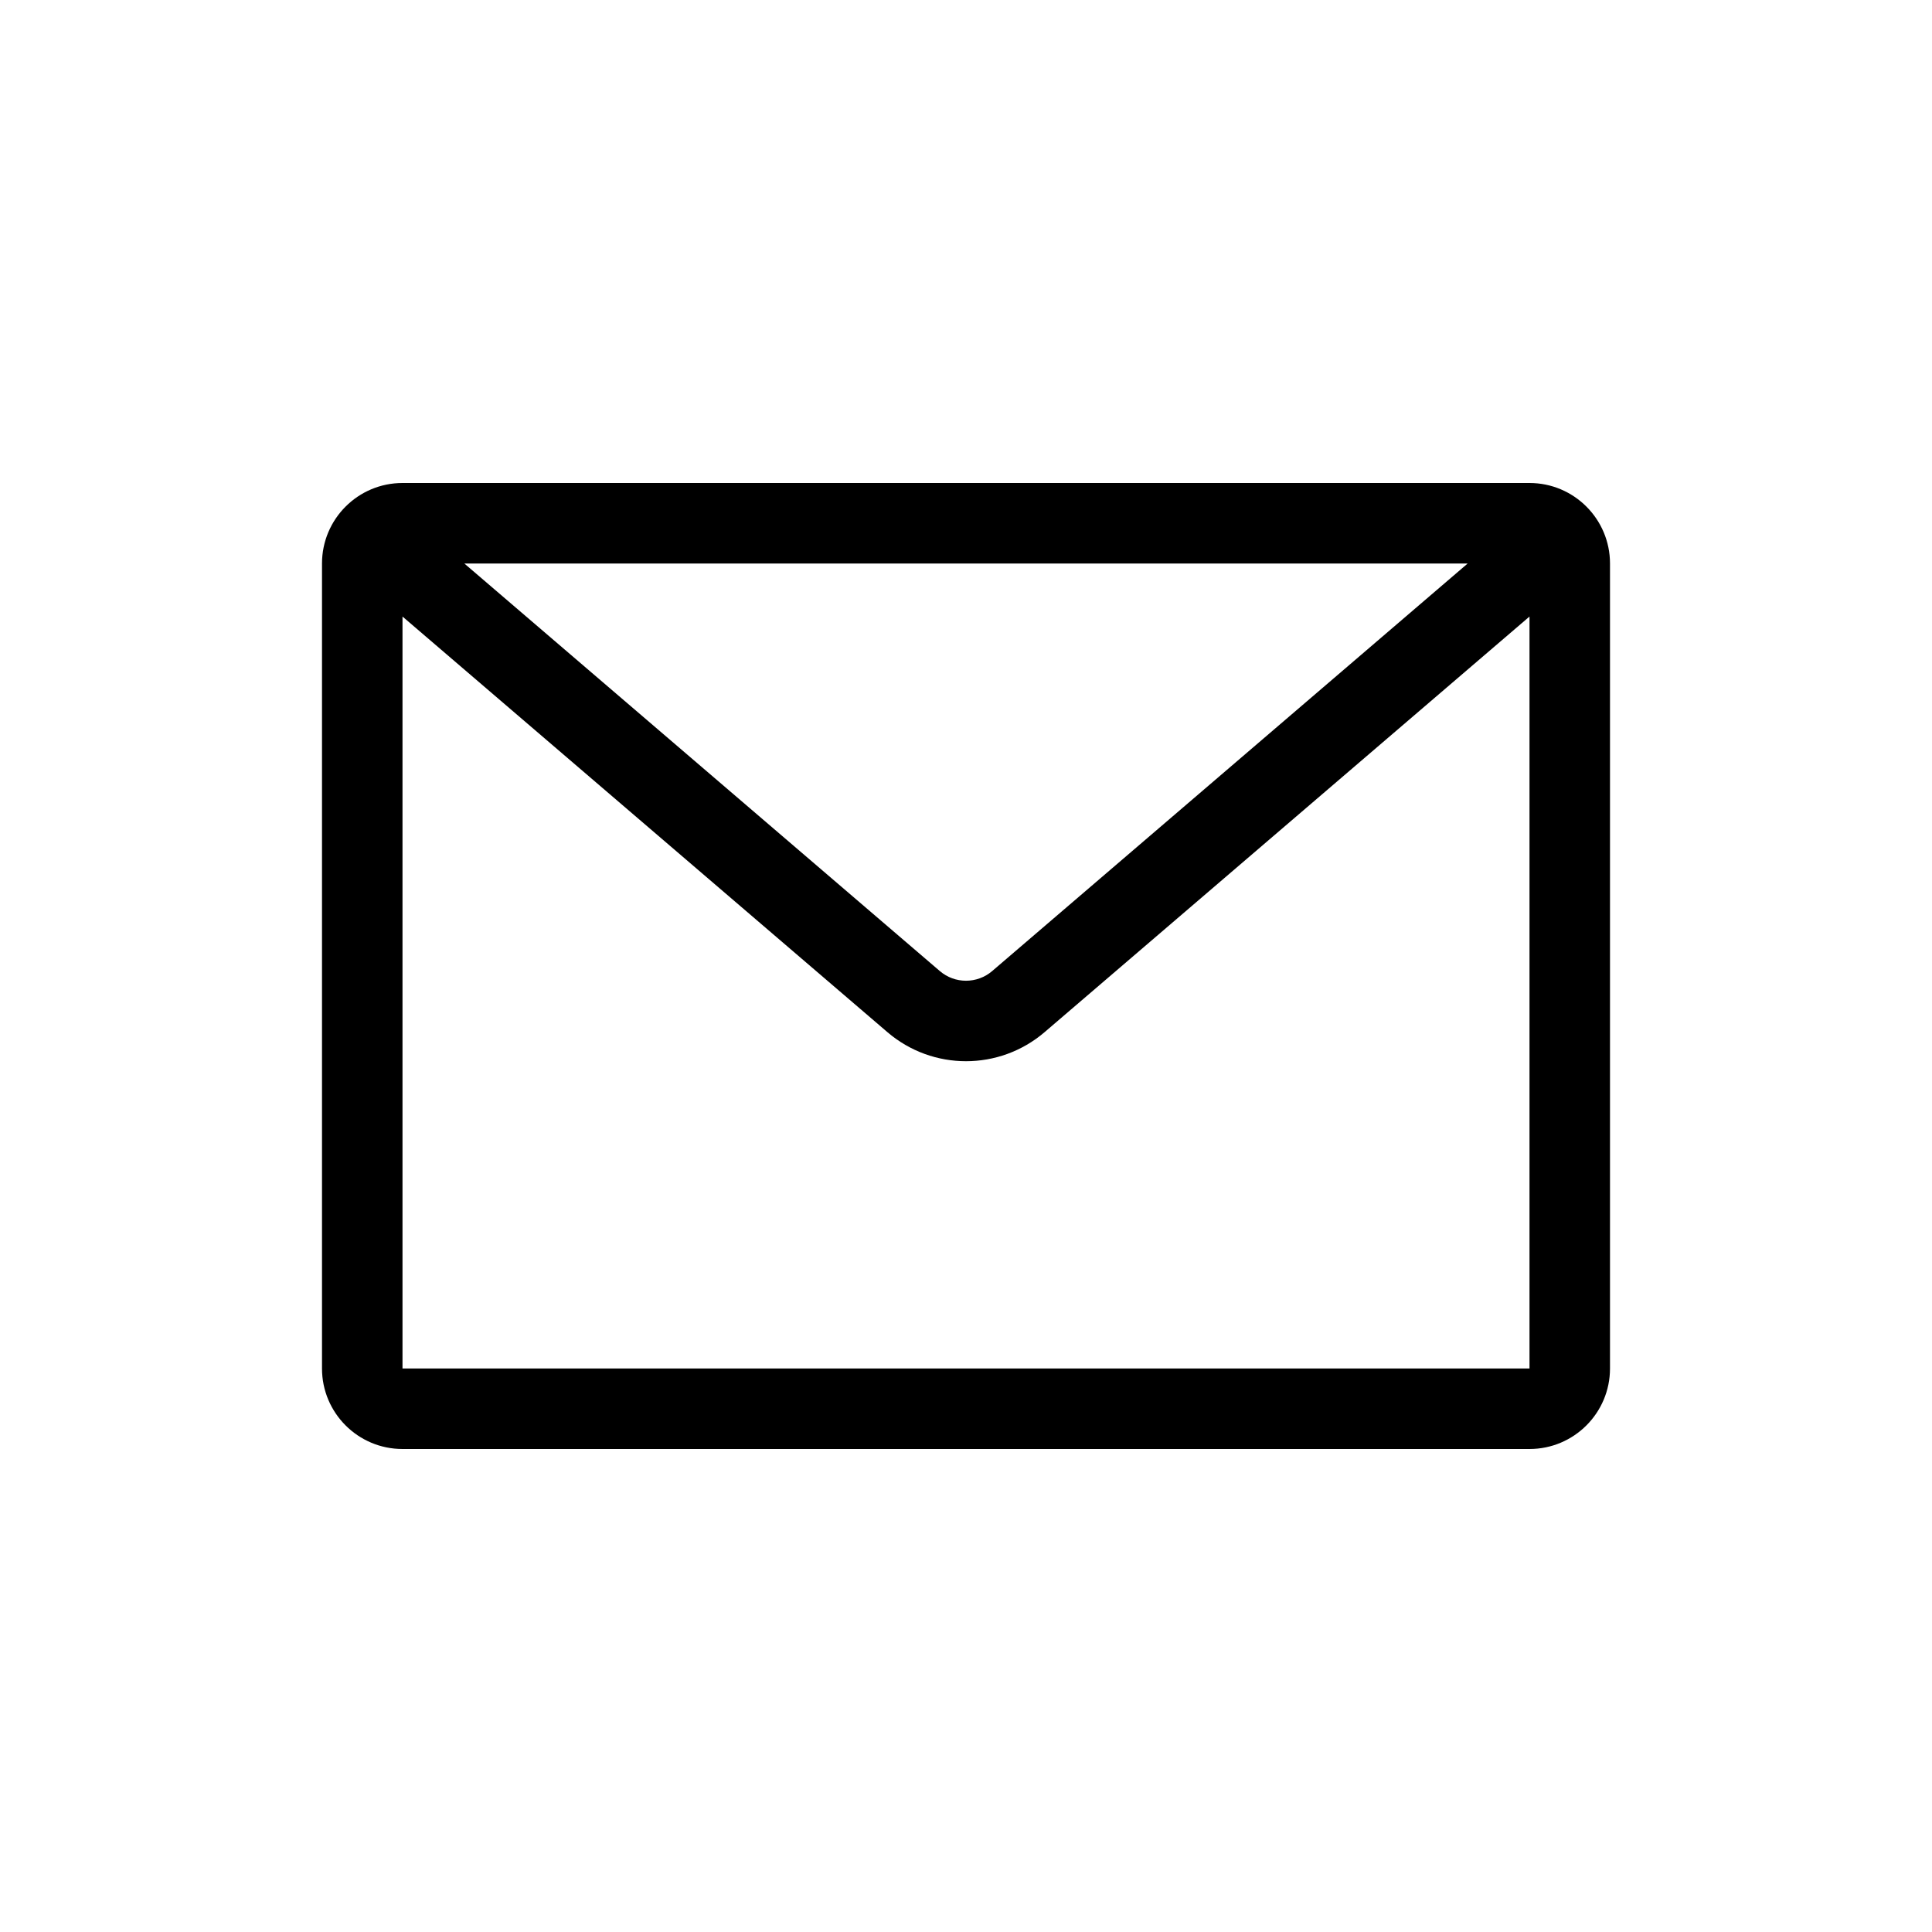
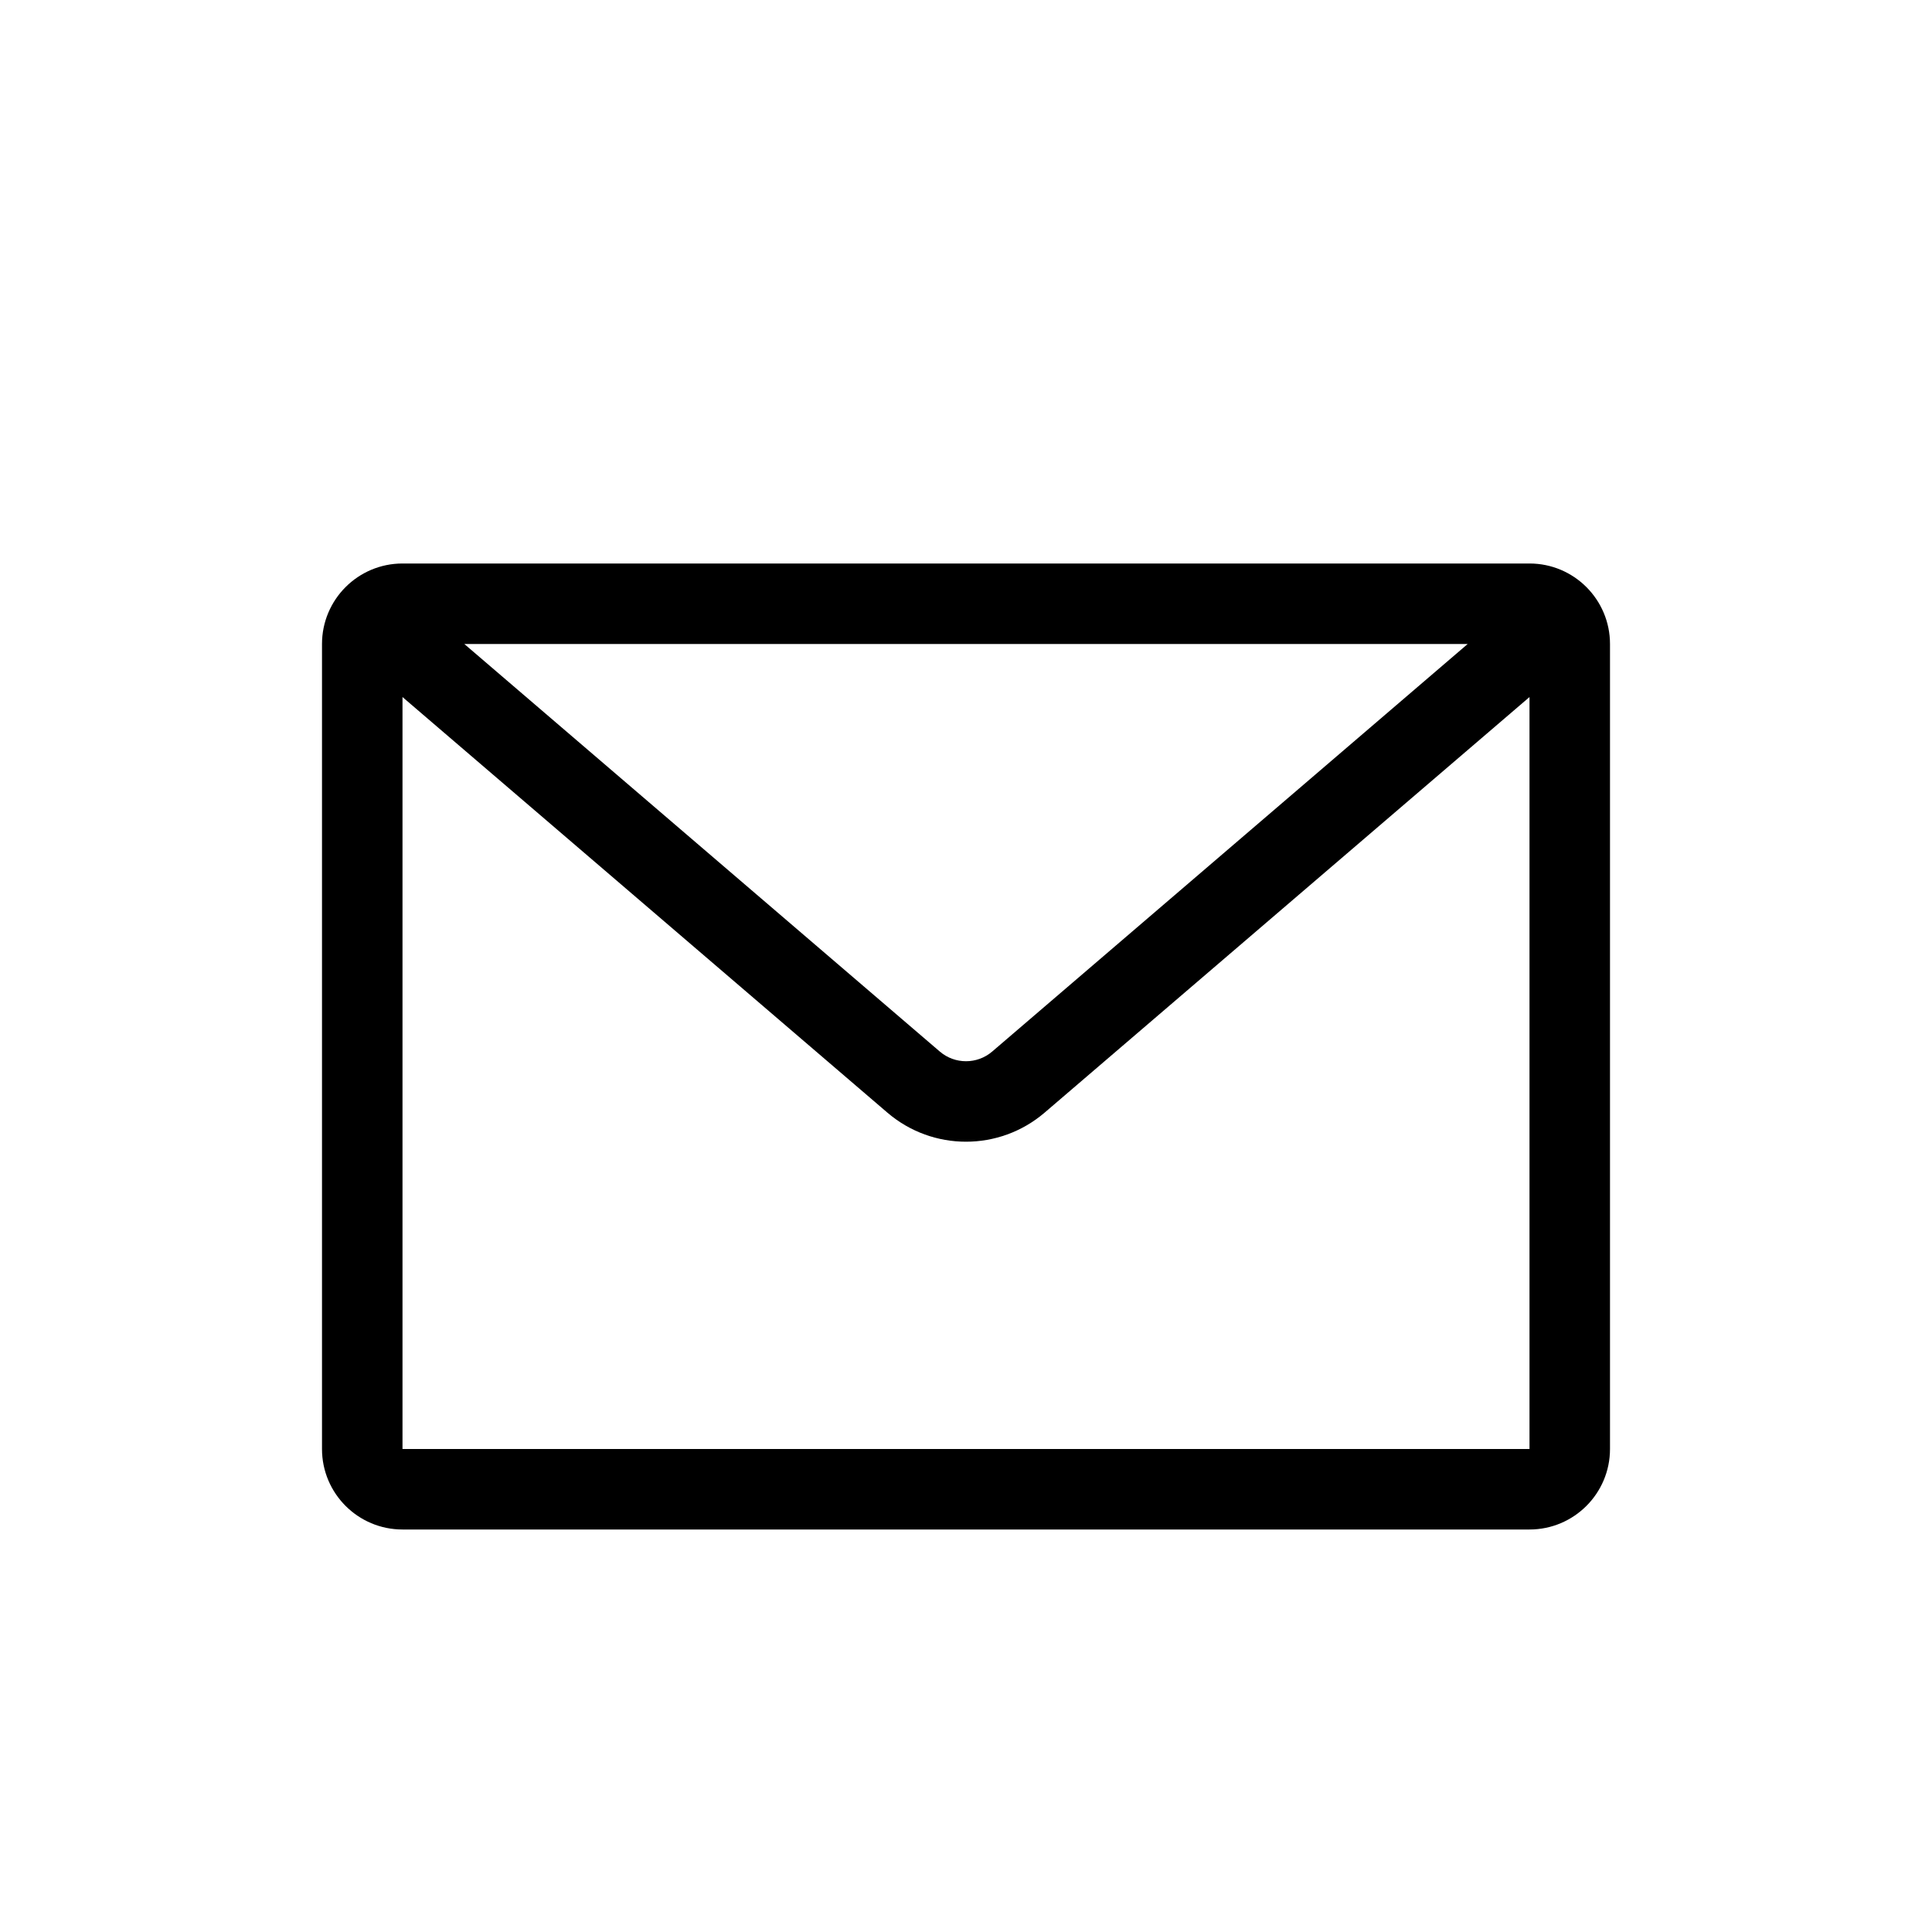
<svg xmlns="http://www.w3.org/2000/svg" width="24" height="24" viewBox="0 0 24 24">
-   <path d="M5.768,7 L11.675,12.063 C11.862,12.223 12.138,12.223 12.325,12.063 L18.232,7 L5.768,7 Z M19,7.659 L12.976,12.822 C12.414,13.303 11.586,13.303 11.024,12.822 L5,7.659 L5,17 L19,17 L19,7.659 Z M5,6 L19,6 C19.552,6 20,6.448 20,7 L20,17 C20,17.552 19.552,18 19,18 L5,18 C4.448,18 4,17.552 4,17 L4,7 C4,6.448 4.448,6 5,6 Z" />
+   <path d="M5.768,8 L11.675,13.063 C11.862,13.223 12.138,13.223 12.325,13.063 L18.232,8 L5.768,8 Z M19,8.659 L12.976,13.822 C12.414,14.303 11.586,14.303 11.024,13.822 L5,8.659 L5,18 L19,18 L19,8.659 Z M5,7 L19,7 C19.552,7 20,7.448 20,8 L20,18 C20,18.552 19.552,19 19,19 L5,19 C4.448,19 4,18.552 4,18 L4,8 C4,7.448 4.448,7 5,7 Z" />
</svg>
